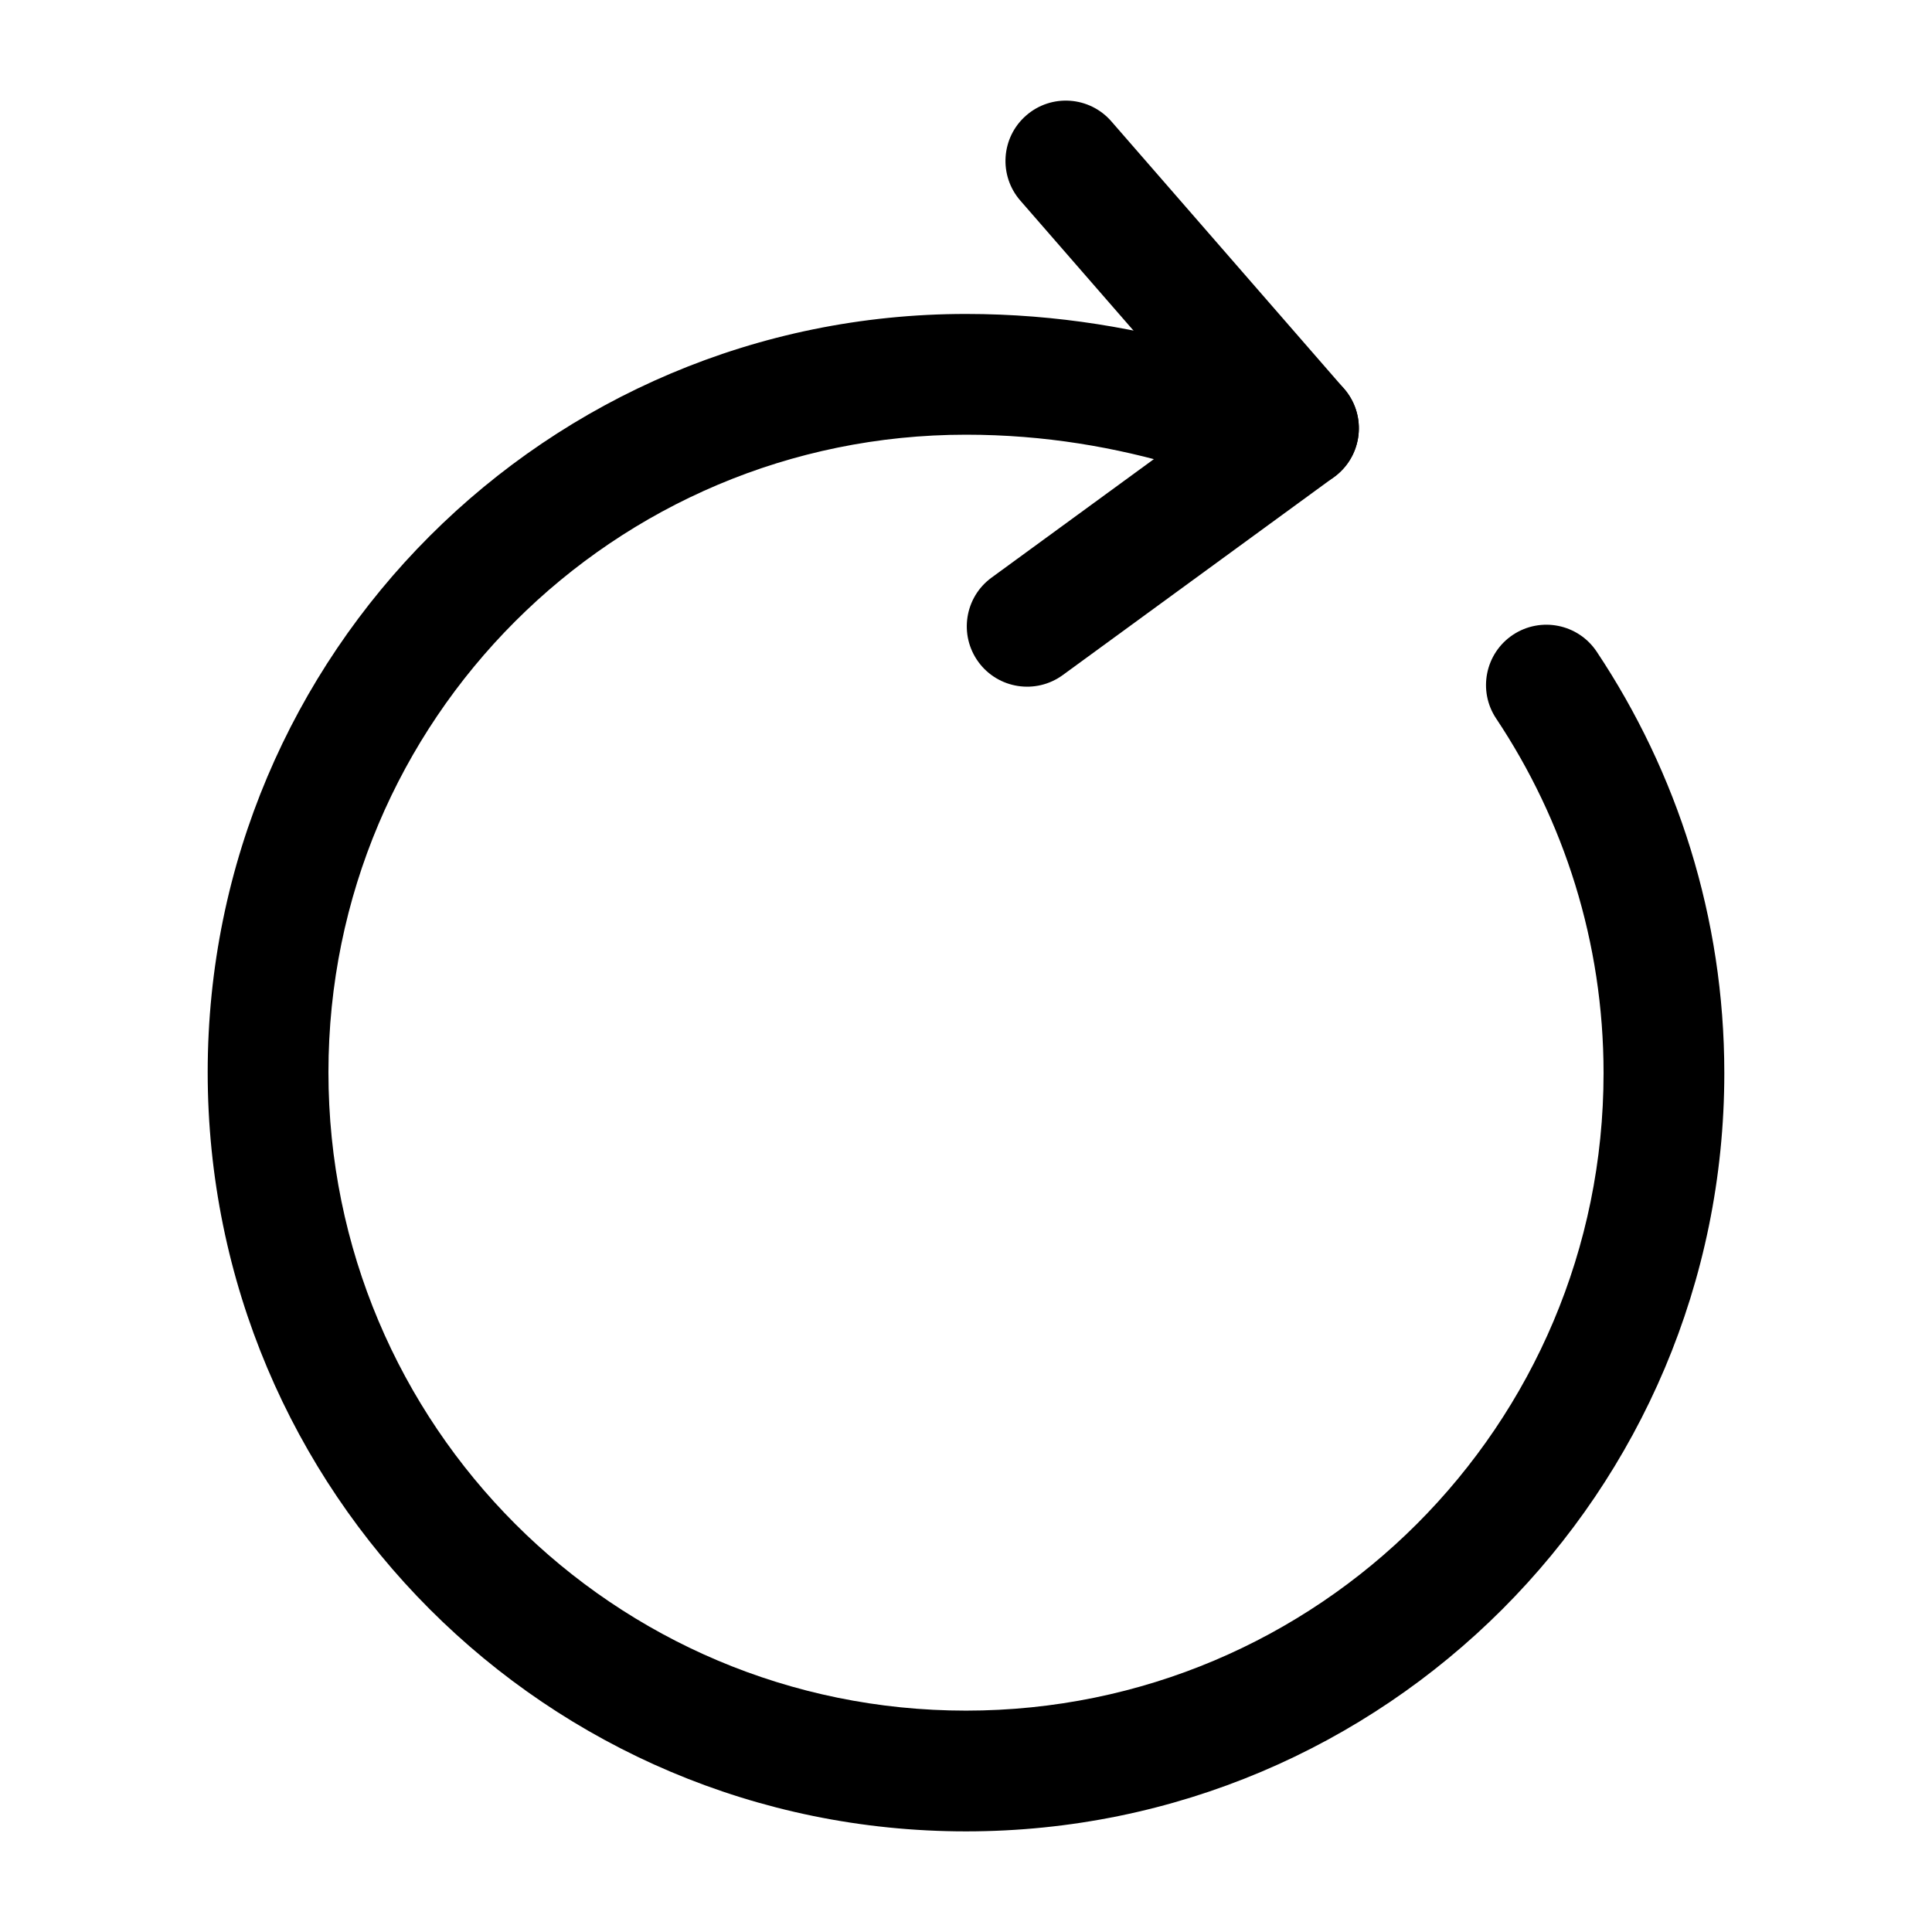
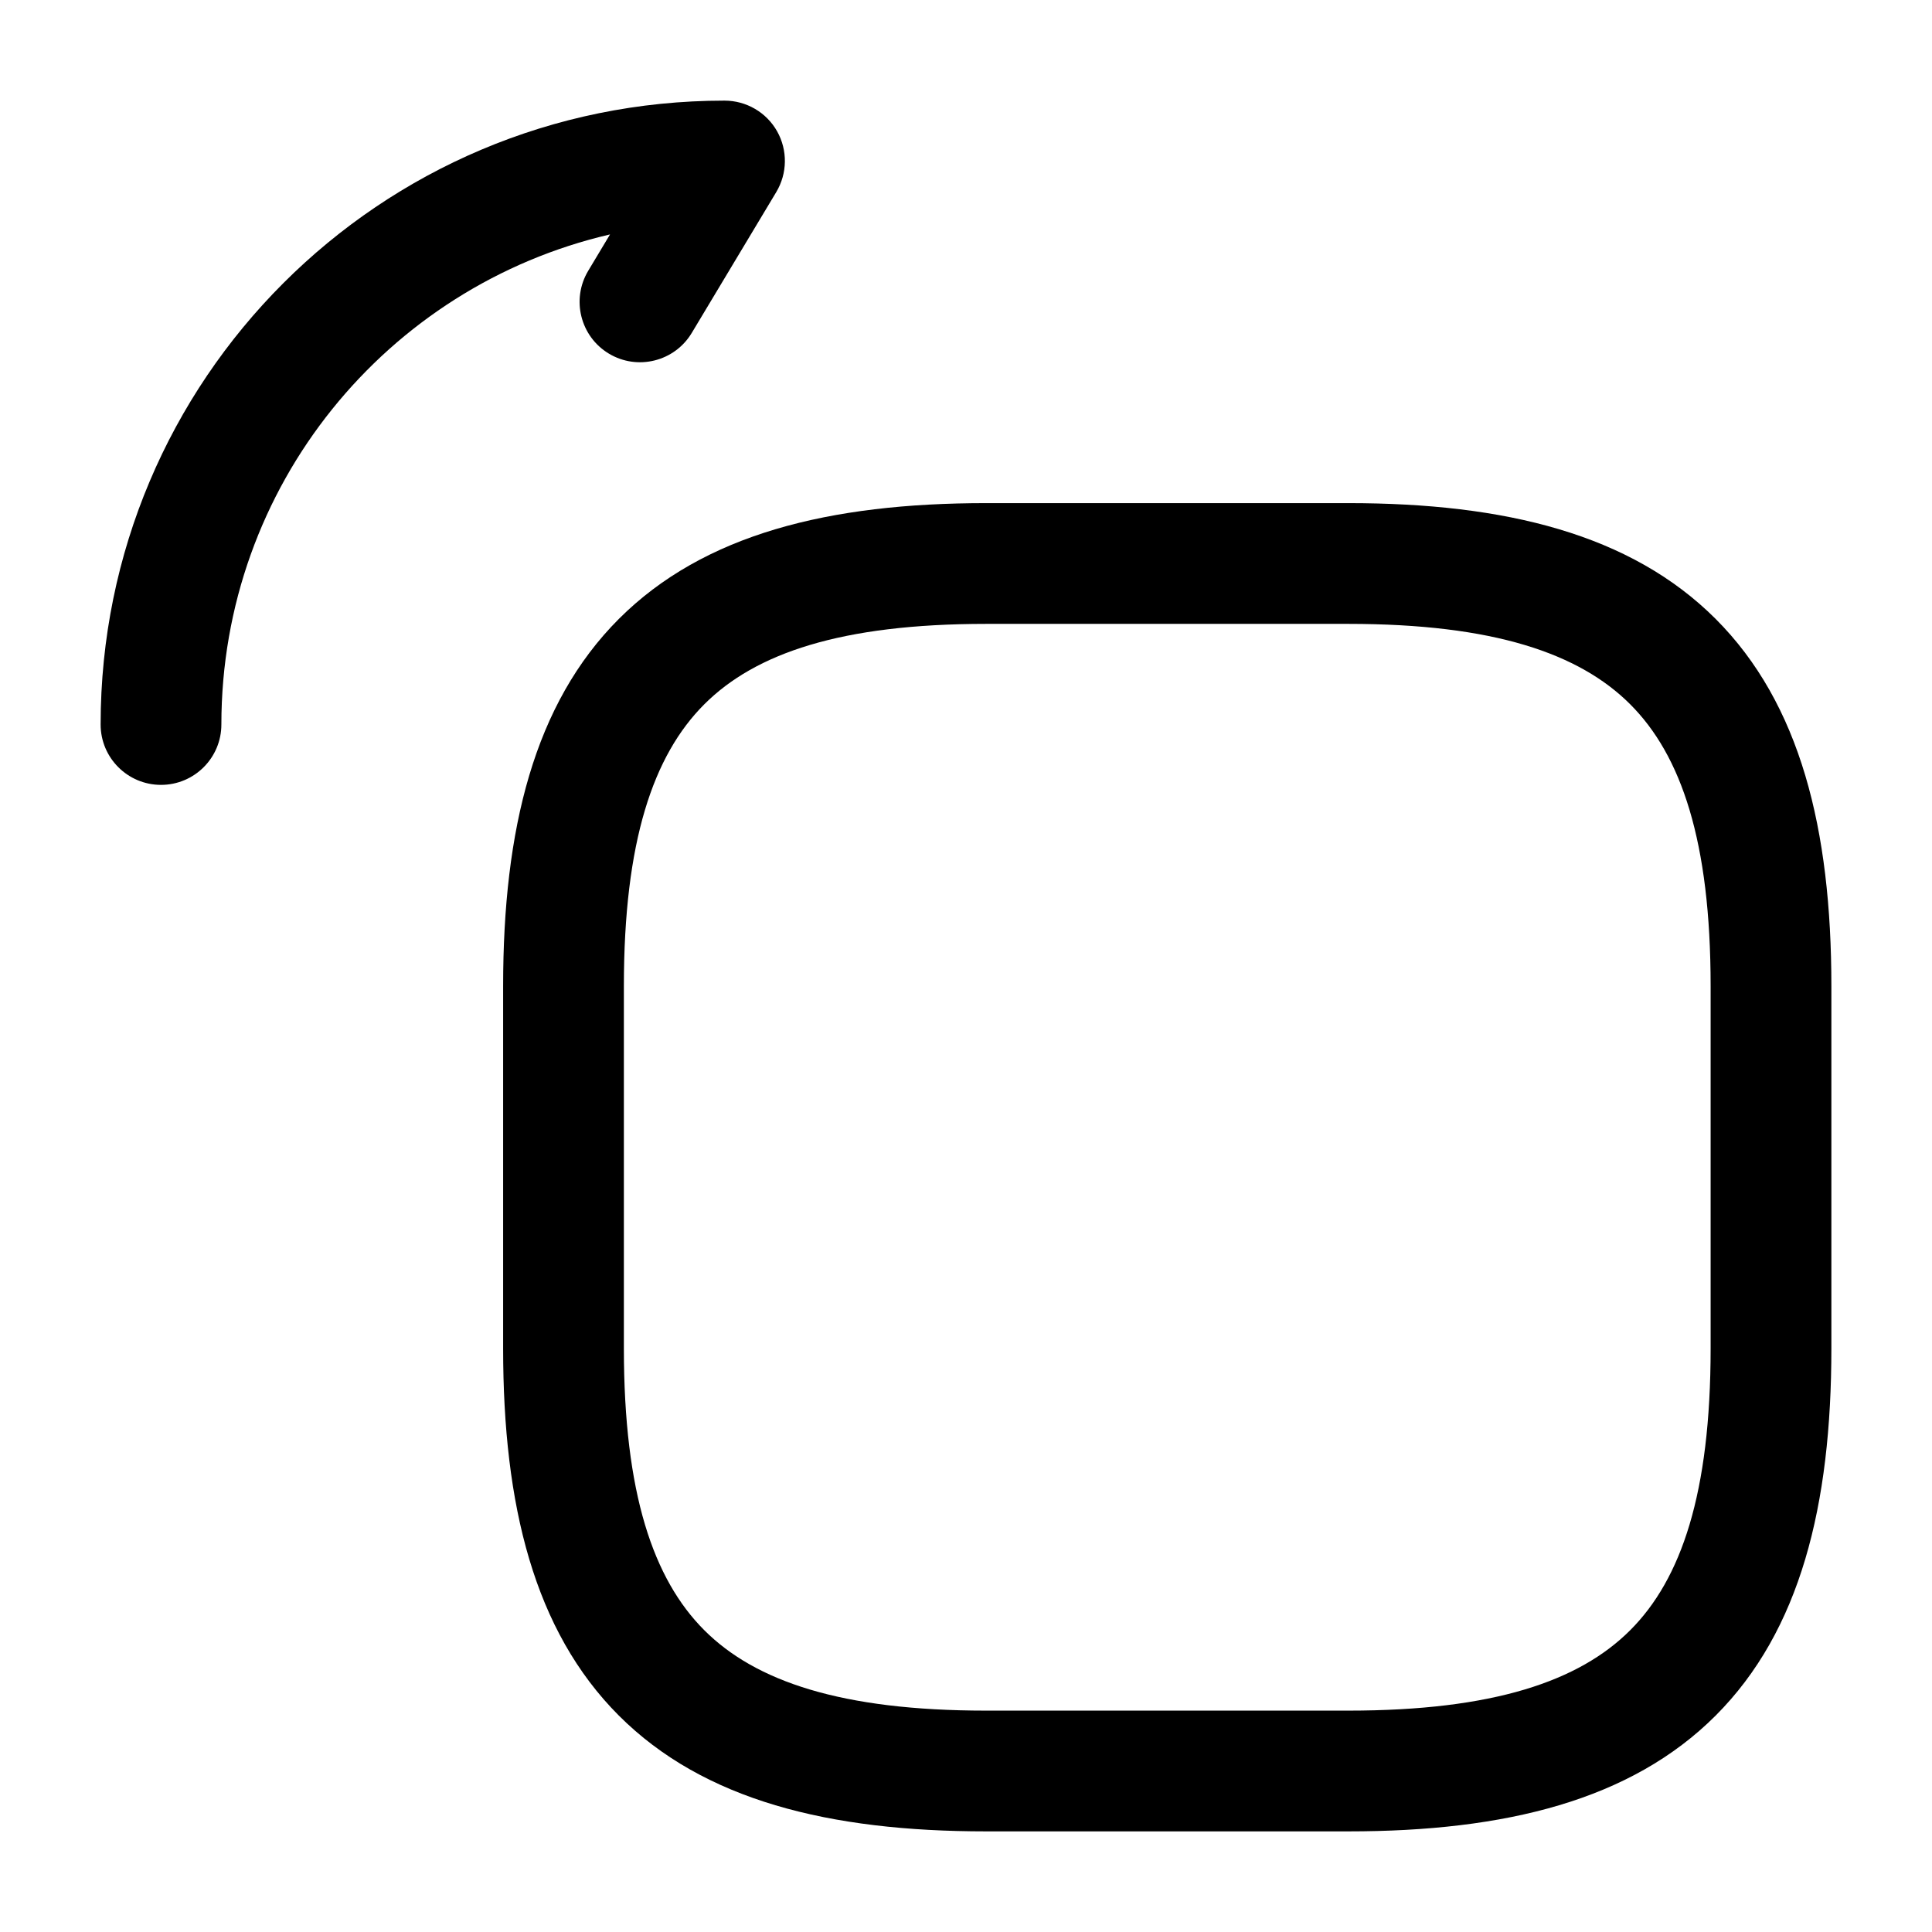
<svg xmlns="http://www.w3.org/2000/svg" width="24" height="24" viewBox="0 0 24 24" fill="none">
-   <path fill-rule="evenodd" clip-rule="evenodd" d="M2.58 13.32C2.58 8.116 6.796 3.9 12 3.9C13.142 3.9 14.175 4.084 15.105 4.362C15.502 4.48 15.727 4.898 15.609 5.295C15.49 5.692 15.072 5.918 14.675 5.799C13.866 5.557 12.978 5.4 12 5.4C7.624 5.4 4.08 8.945 4.08 13.32C4.08 17.707 7.625 21.25 12 21.25C16.376 21.25 19.92 17.706 19.92 13.33C19.92 11.704 19.427 10.188 18.586 8.926C18.356 8.582 18.449 8.116 18.794 7.886C19.139 7.657 19.604 7.75 19.834 8.094C20.833 9.593 21.42 11.397 21.42 13.33C21.42 18.535 17.204 22.75 12 22.75C6.795 22.75 2.58 18.534 2.58 13.32Z" fill="black" />
-   <path fill-rule="evenodd" clip-rule="evenodd" d="M12.748 1.434C13.06 1.162 13.534 1.195 13.806 1.508L16.696 4.828C16.968 5.14 16.935 5.614 16.623 5.886C16.31 6.158 15.836 6.125 15.565 5.812L12.675 2.492C12.403 2.18 12.435 1.706 12.748 1.434Z" fill="black" />
-   <path fill-rule="evenodd" clip-rule="evenodd" d="M16.736 4.878C16.98 5.213 16.907 5.682 16.572 5.926L13.202 8.386C12.867 8.63 12.398 8.557 12.154 8.223C11.91 7.888 11.983 7.419 12.318 7.175L15.688 4.715C16.022 4.47 16.491 4.544 16.736 4.878Z" fill="black" />
+   <path fill-rule="evenodd" clip-rule="evenodd" d="M8.749 8.749C8.115 9.383 7.75 10.449 7.75 12.25V16.75C7.75 18.551 8.115 19.617 8.749 20.251C9.383 20.885 10.449 21.25 12.25 21.25H16.75C18.551 21.25 19.617 20.885 20.251 20.251C20.885 19.617 21.25 18.551 21.25 16.75V12.25C21.25 10.449 20.885 9.383 20.251 8.749C19.617 8.115 18.551 7.75 16.75 7.75H12.25C10.449 7.75 9.383 8.115 8.749 8.749ZM7.688 7.688C8.742 6.635 10.301 6.25 12.25 6.25H16.75C18.699 6.25 20.258 6.635 21.312 7.688C22.365 8.742 22.75 10.301 22.75 12.25V16.75C22.75 18.699 22.365 20.258 21.312 21.312C20.258 22.365 18.699 22.75 16.75 22.75H12.25C10.301 22.75 8.742 22.365 7.688 21.312C6.635 20.258 6.25 18.699 6.25 16.75V12.25C6.25 10.301 6.635 8.742 7.688 7.688Z" fill="black" />
+   <path fill-rule="evenodd" clip-rule="evenodd" d="M7.578 2.912C4.809 3.554 2.75 6.033 2.75 9C2.75 9.414 2.414 9.75 2 9.75C1.586 9.75 1.25 9.414 1.25 9C1.25 4.716 4.716 1.25 9 1.25C9.27 1.25 9.52 1.395 9.653 1.63C9.786 1.866 9.782 2.154 9.643 2.386L8.593 4.136C8.38 4.491 7.919 4.606 7.564 4.393C7.209 4.18 7.094 3.719 7.307 3.364L7.578 2.912Z" fill="black" />
</svg>
